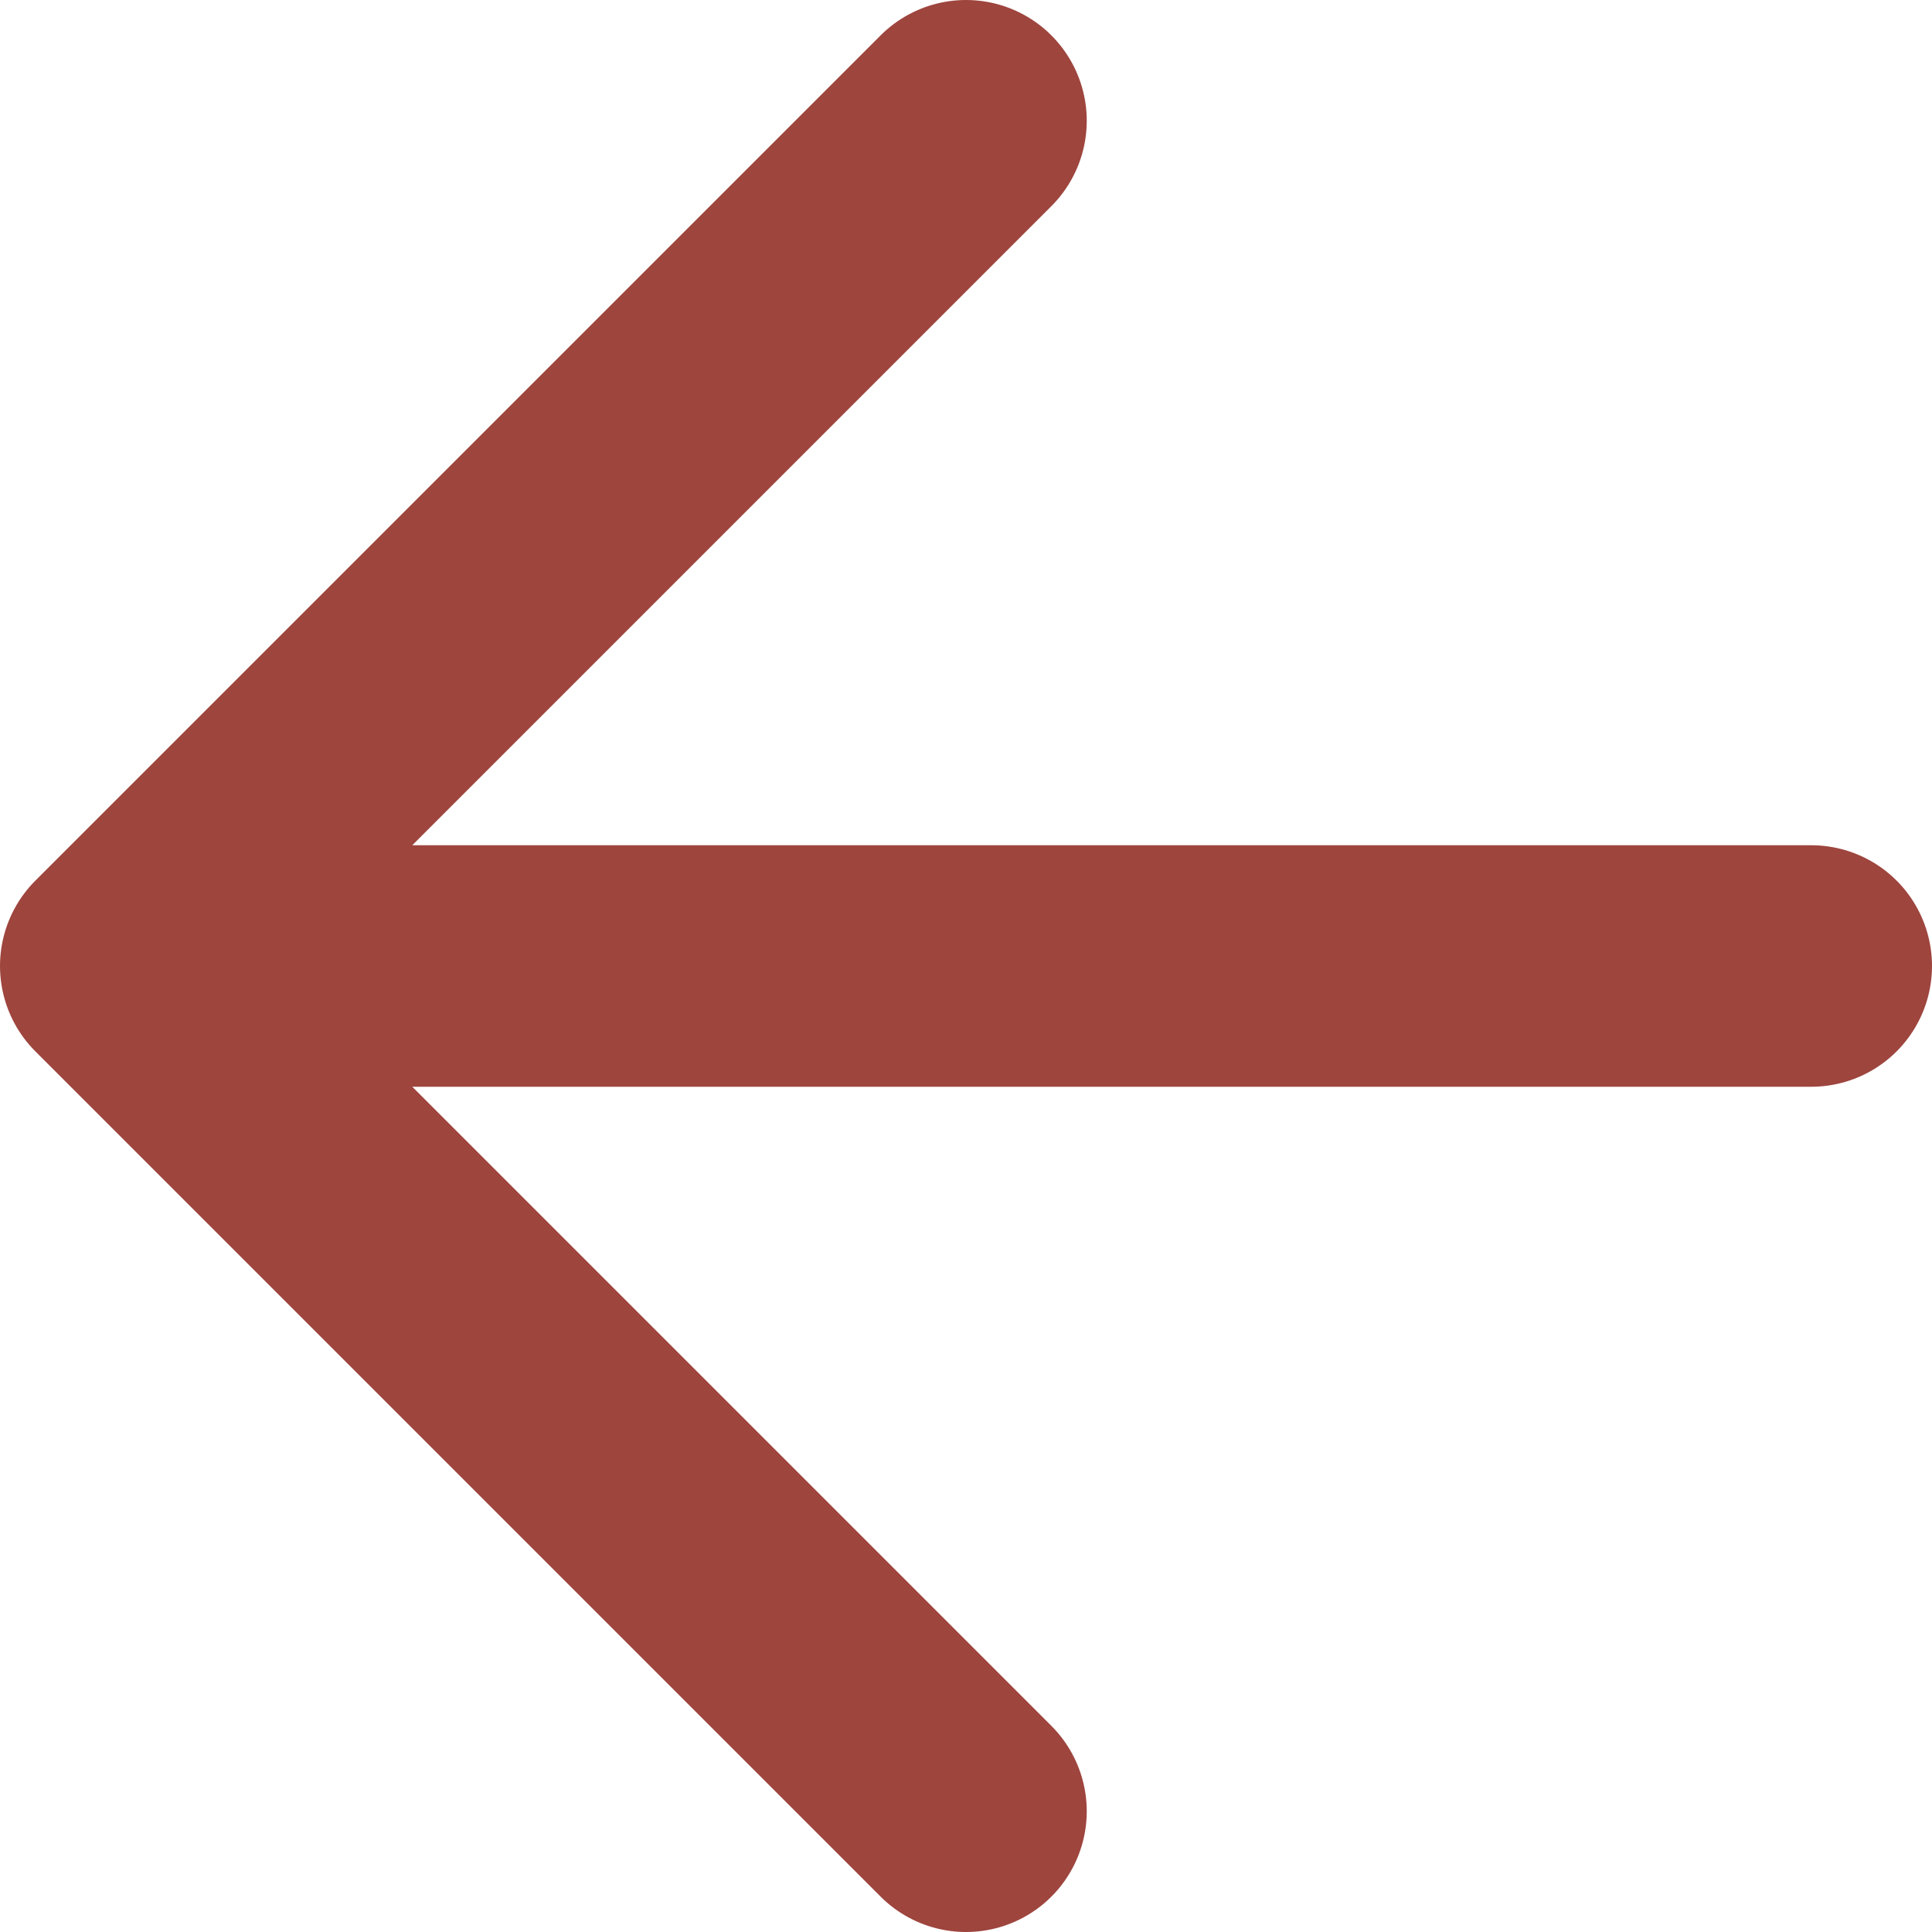
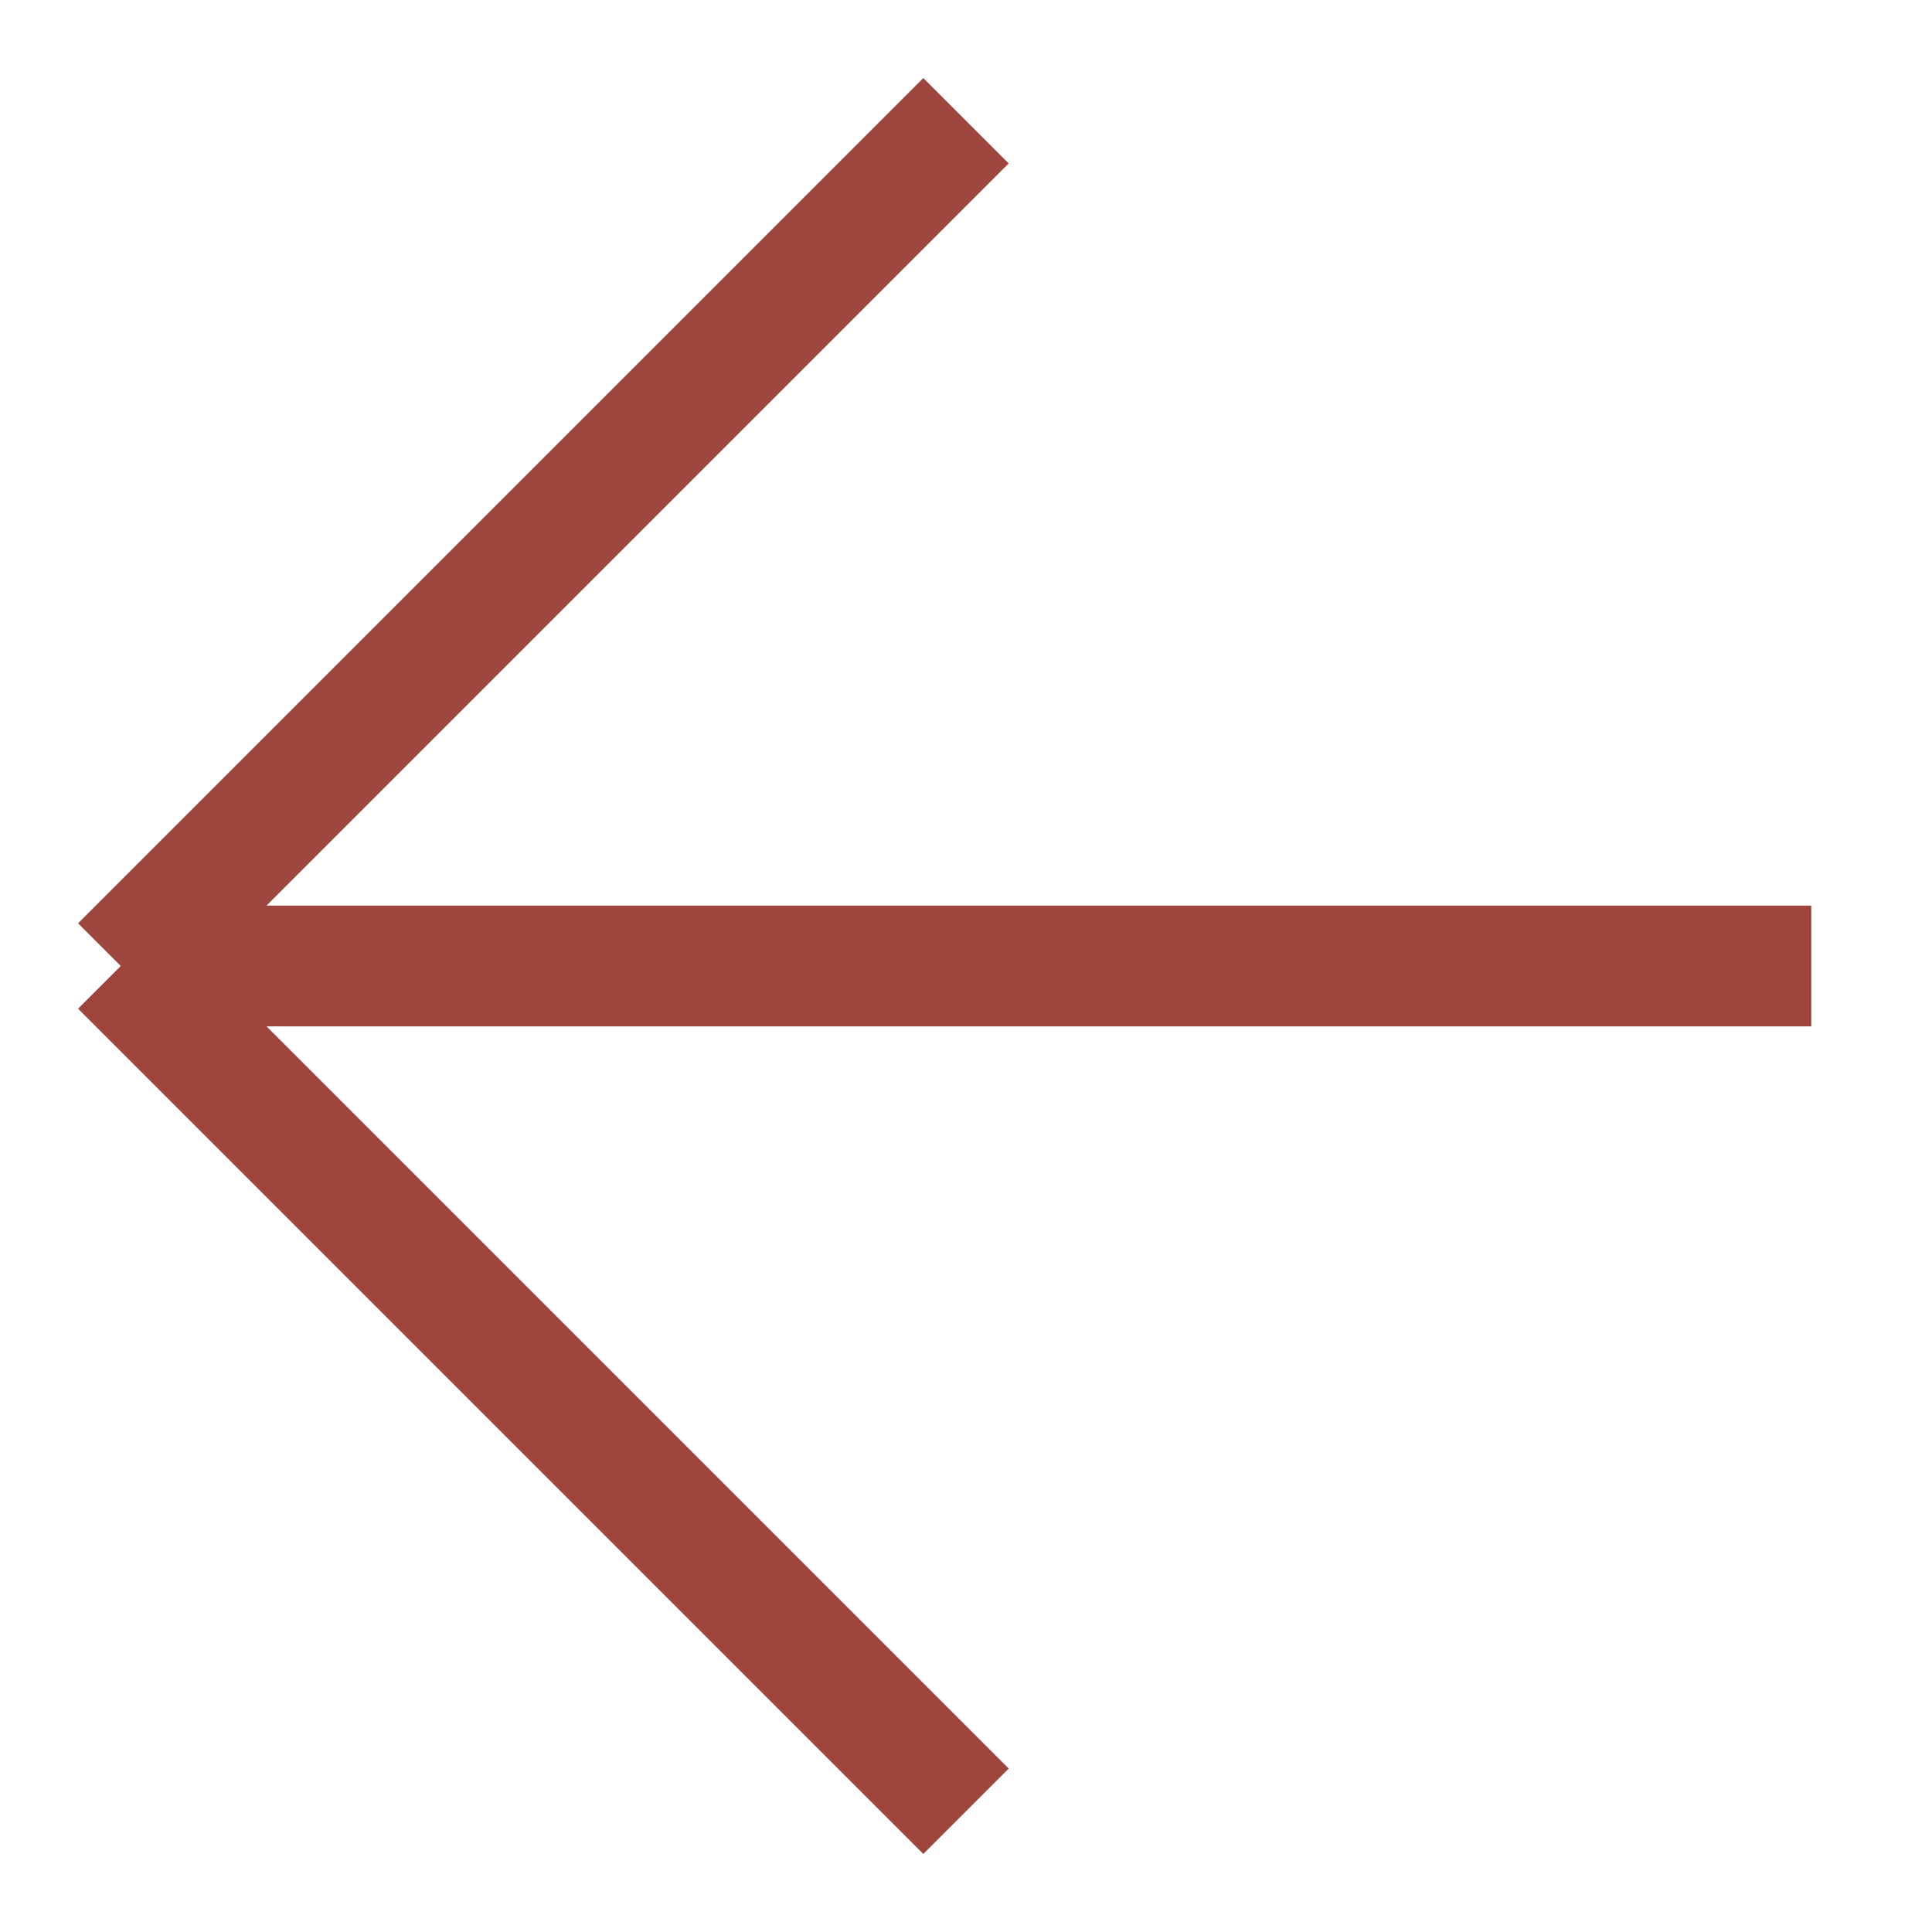
<svg xmlns="http://www.w3.org/2000/svg" width="16" height="16" viewBox="0 0 16 16" fill="none">
-   <path d="M15 8H1M1 8L8 15M1 8L8 1" stroke="#9E453E" stroke-width="2" stroke-linecap="round" stroke-linejoin="round" />
+   <path d="M15 8H1M1 8L8 15M1 8L8 1" stroke="#9E453E" strokeWidth="2" strokeLinecap="round" strokeLinejoin="round" />
</svg>
